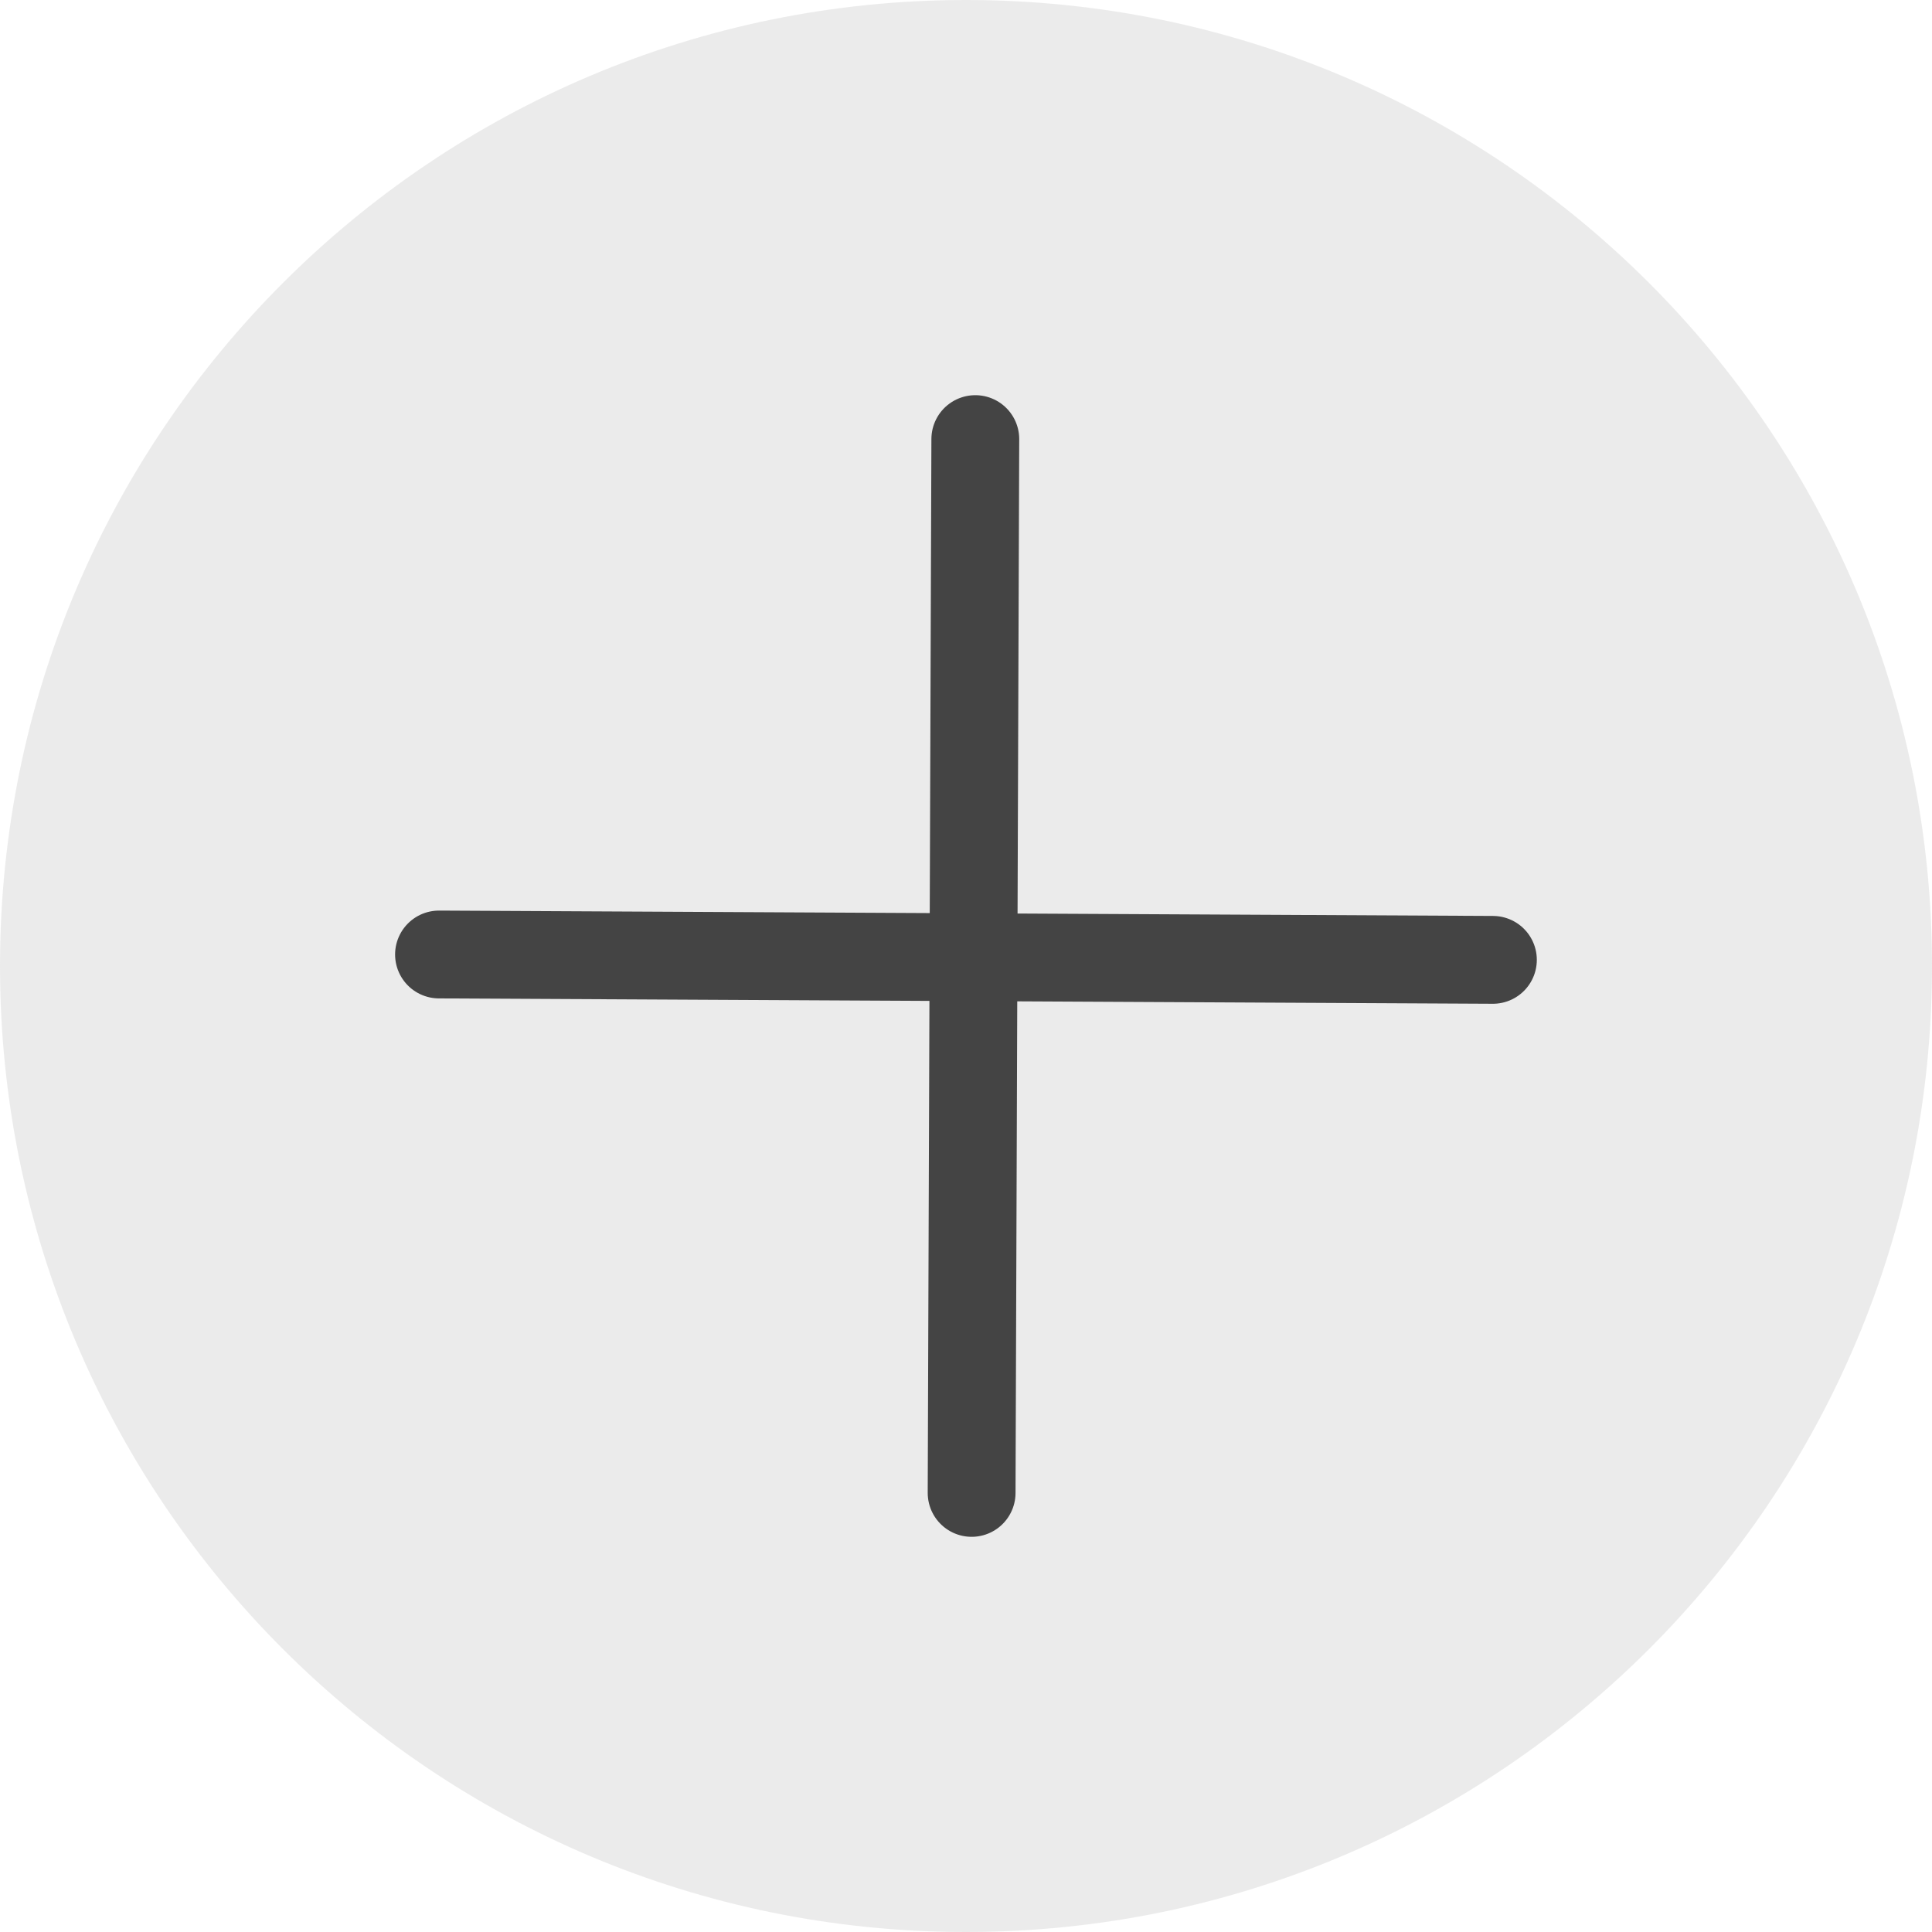
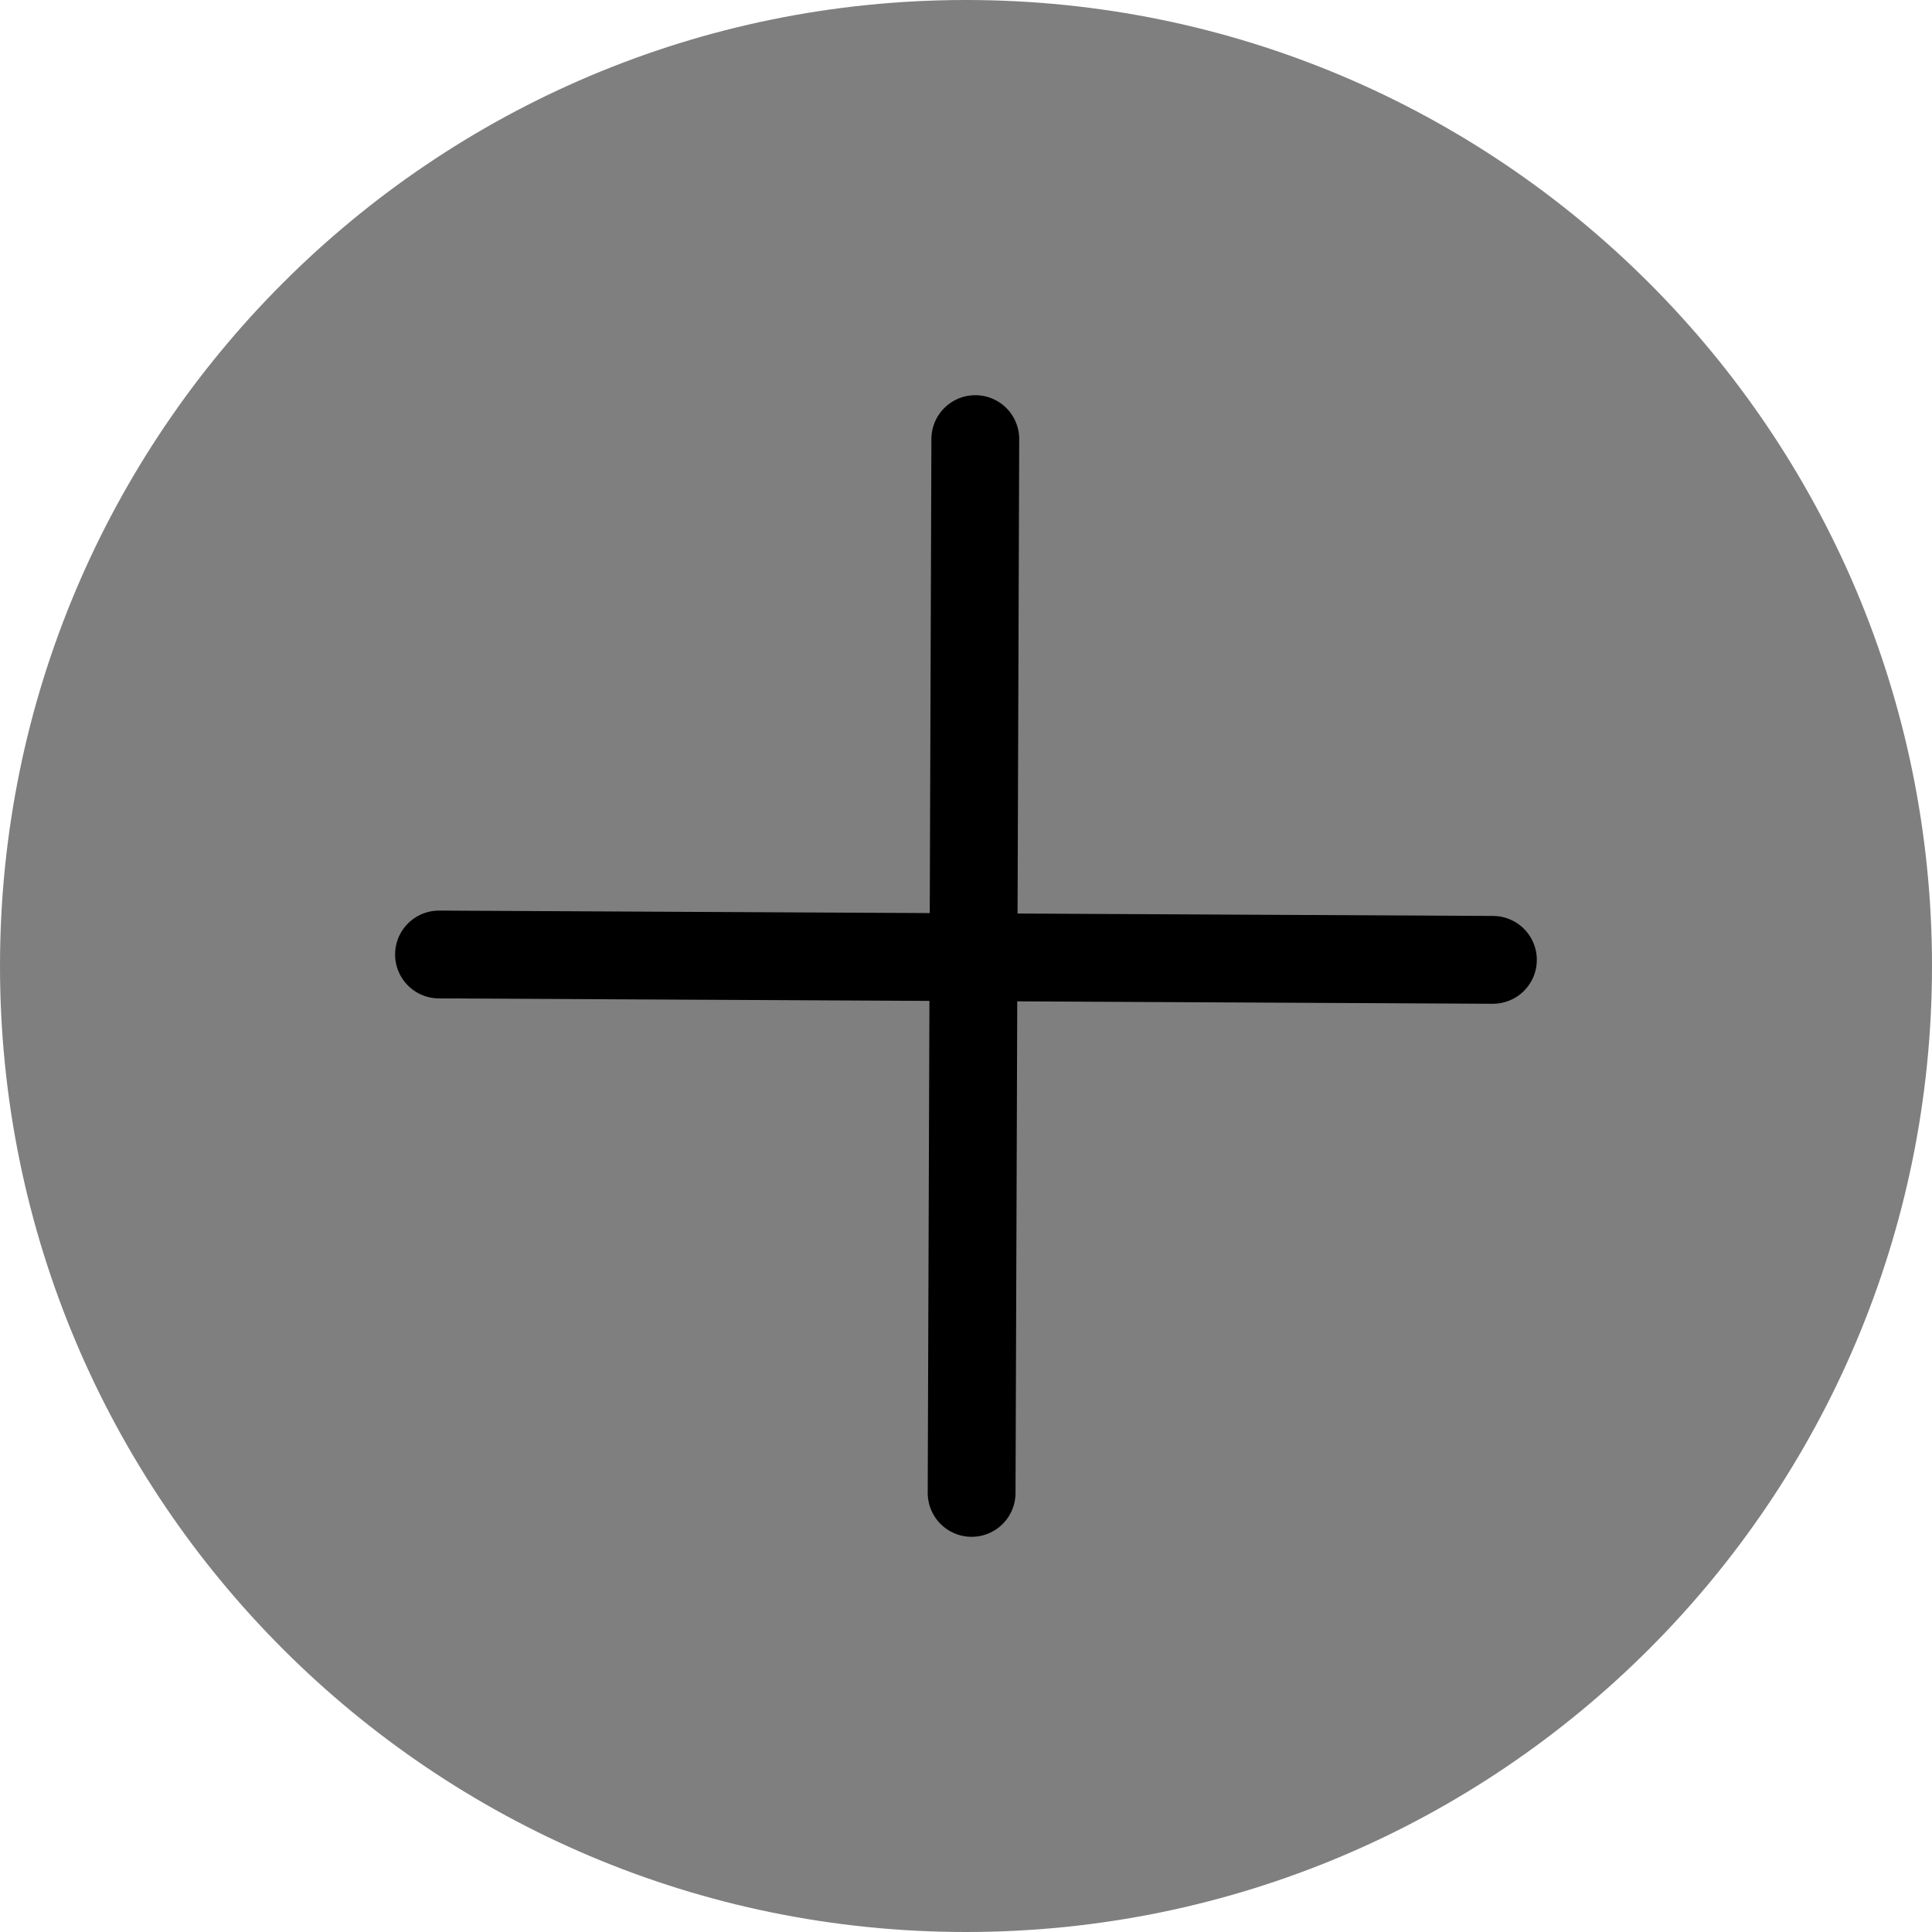
- <svg xmlns="http://www.w3.org/2000/svg" width="22" height="22" viewBox="0 0 22 22" fill="none">
-   <circle cx="11" cy="11" r="11" fill="#D9D9D9" fill-opacity="0.5" />
-   <path d="M11.064 17L11.106 5" stroke="#444444" stroke-linecap="round" />
-   <path d="M4.999 10.869L17 10.93" stroke="#444444" stroke-linecap="round" />
+ <svg xmlns="http://www.w3.org/2000/svg" class="commonSvg" width="22" height="22" viewBox="0 0 22 22" fill="none">
+   <circle cx="11" cy="11" r="11" fill="currentColor" fill-opacity="0.5" />
+   <path d="M11.064 17L11.106 5" stroke="currentColor" stroke-linecap="round" />
+   <path d="M4.999 10.869L17 10.93" stroke="currentColor" stroke-linecap="round" />
</svg>
